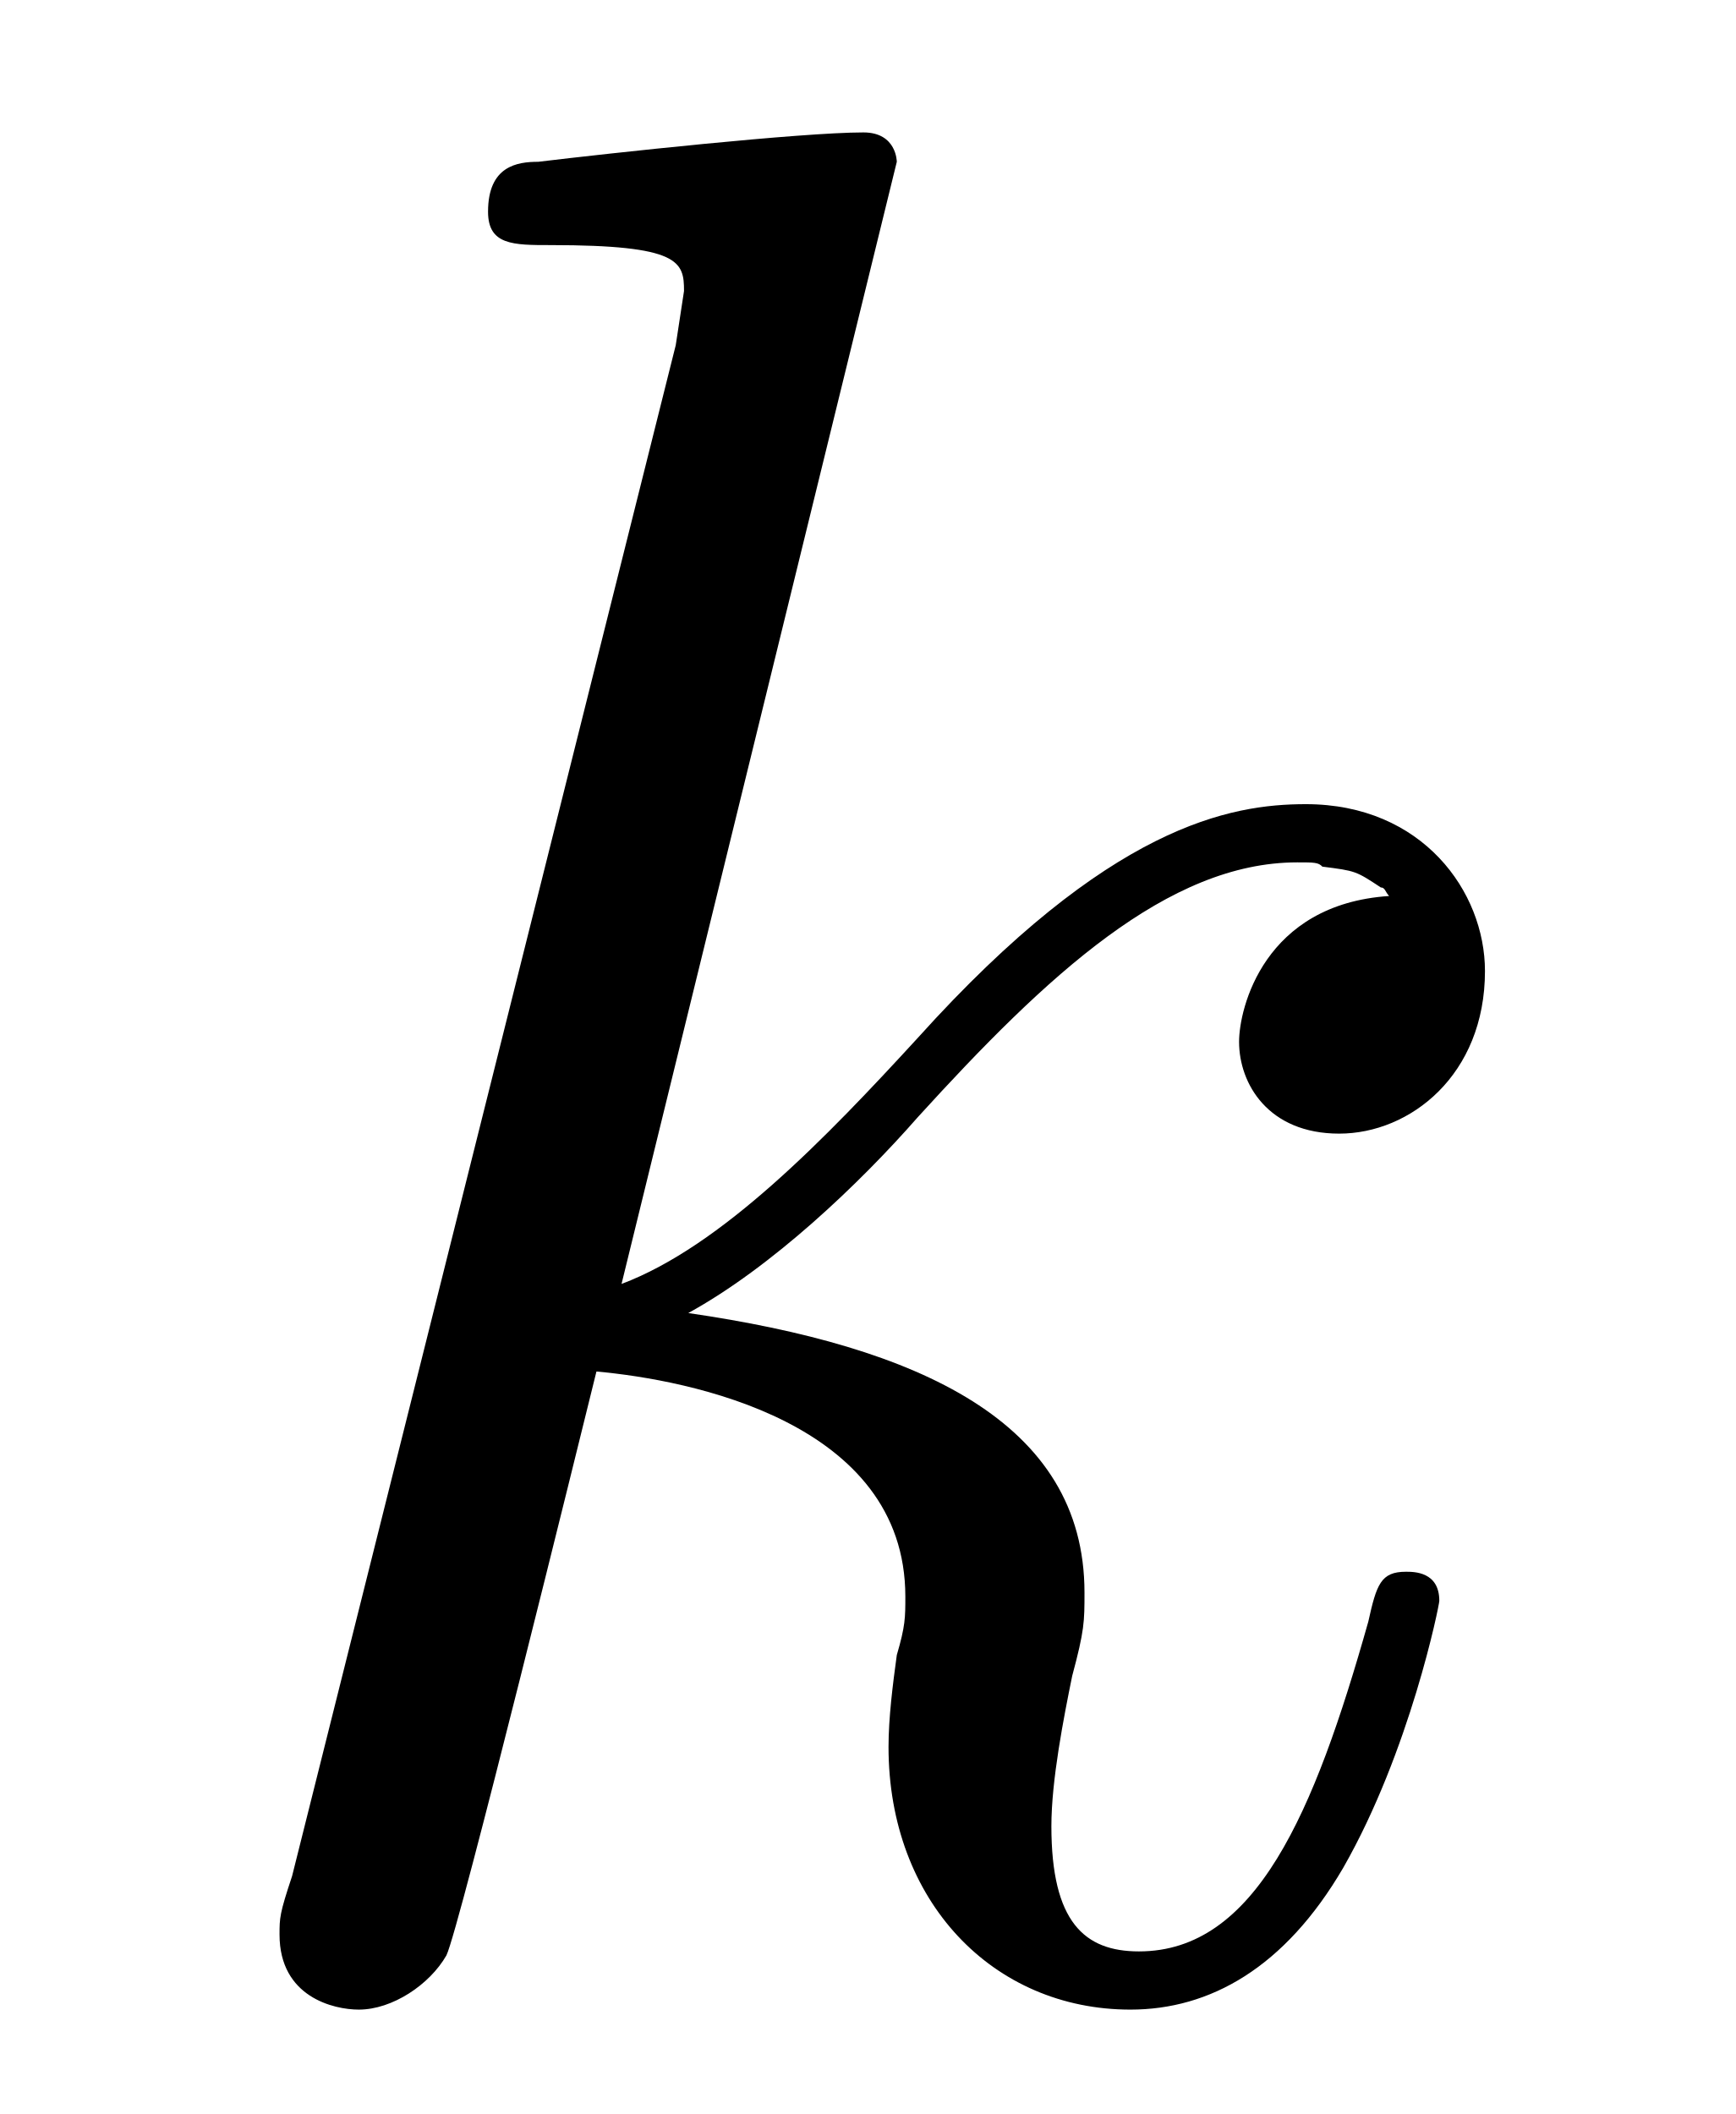
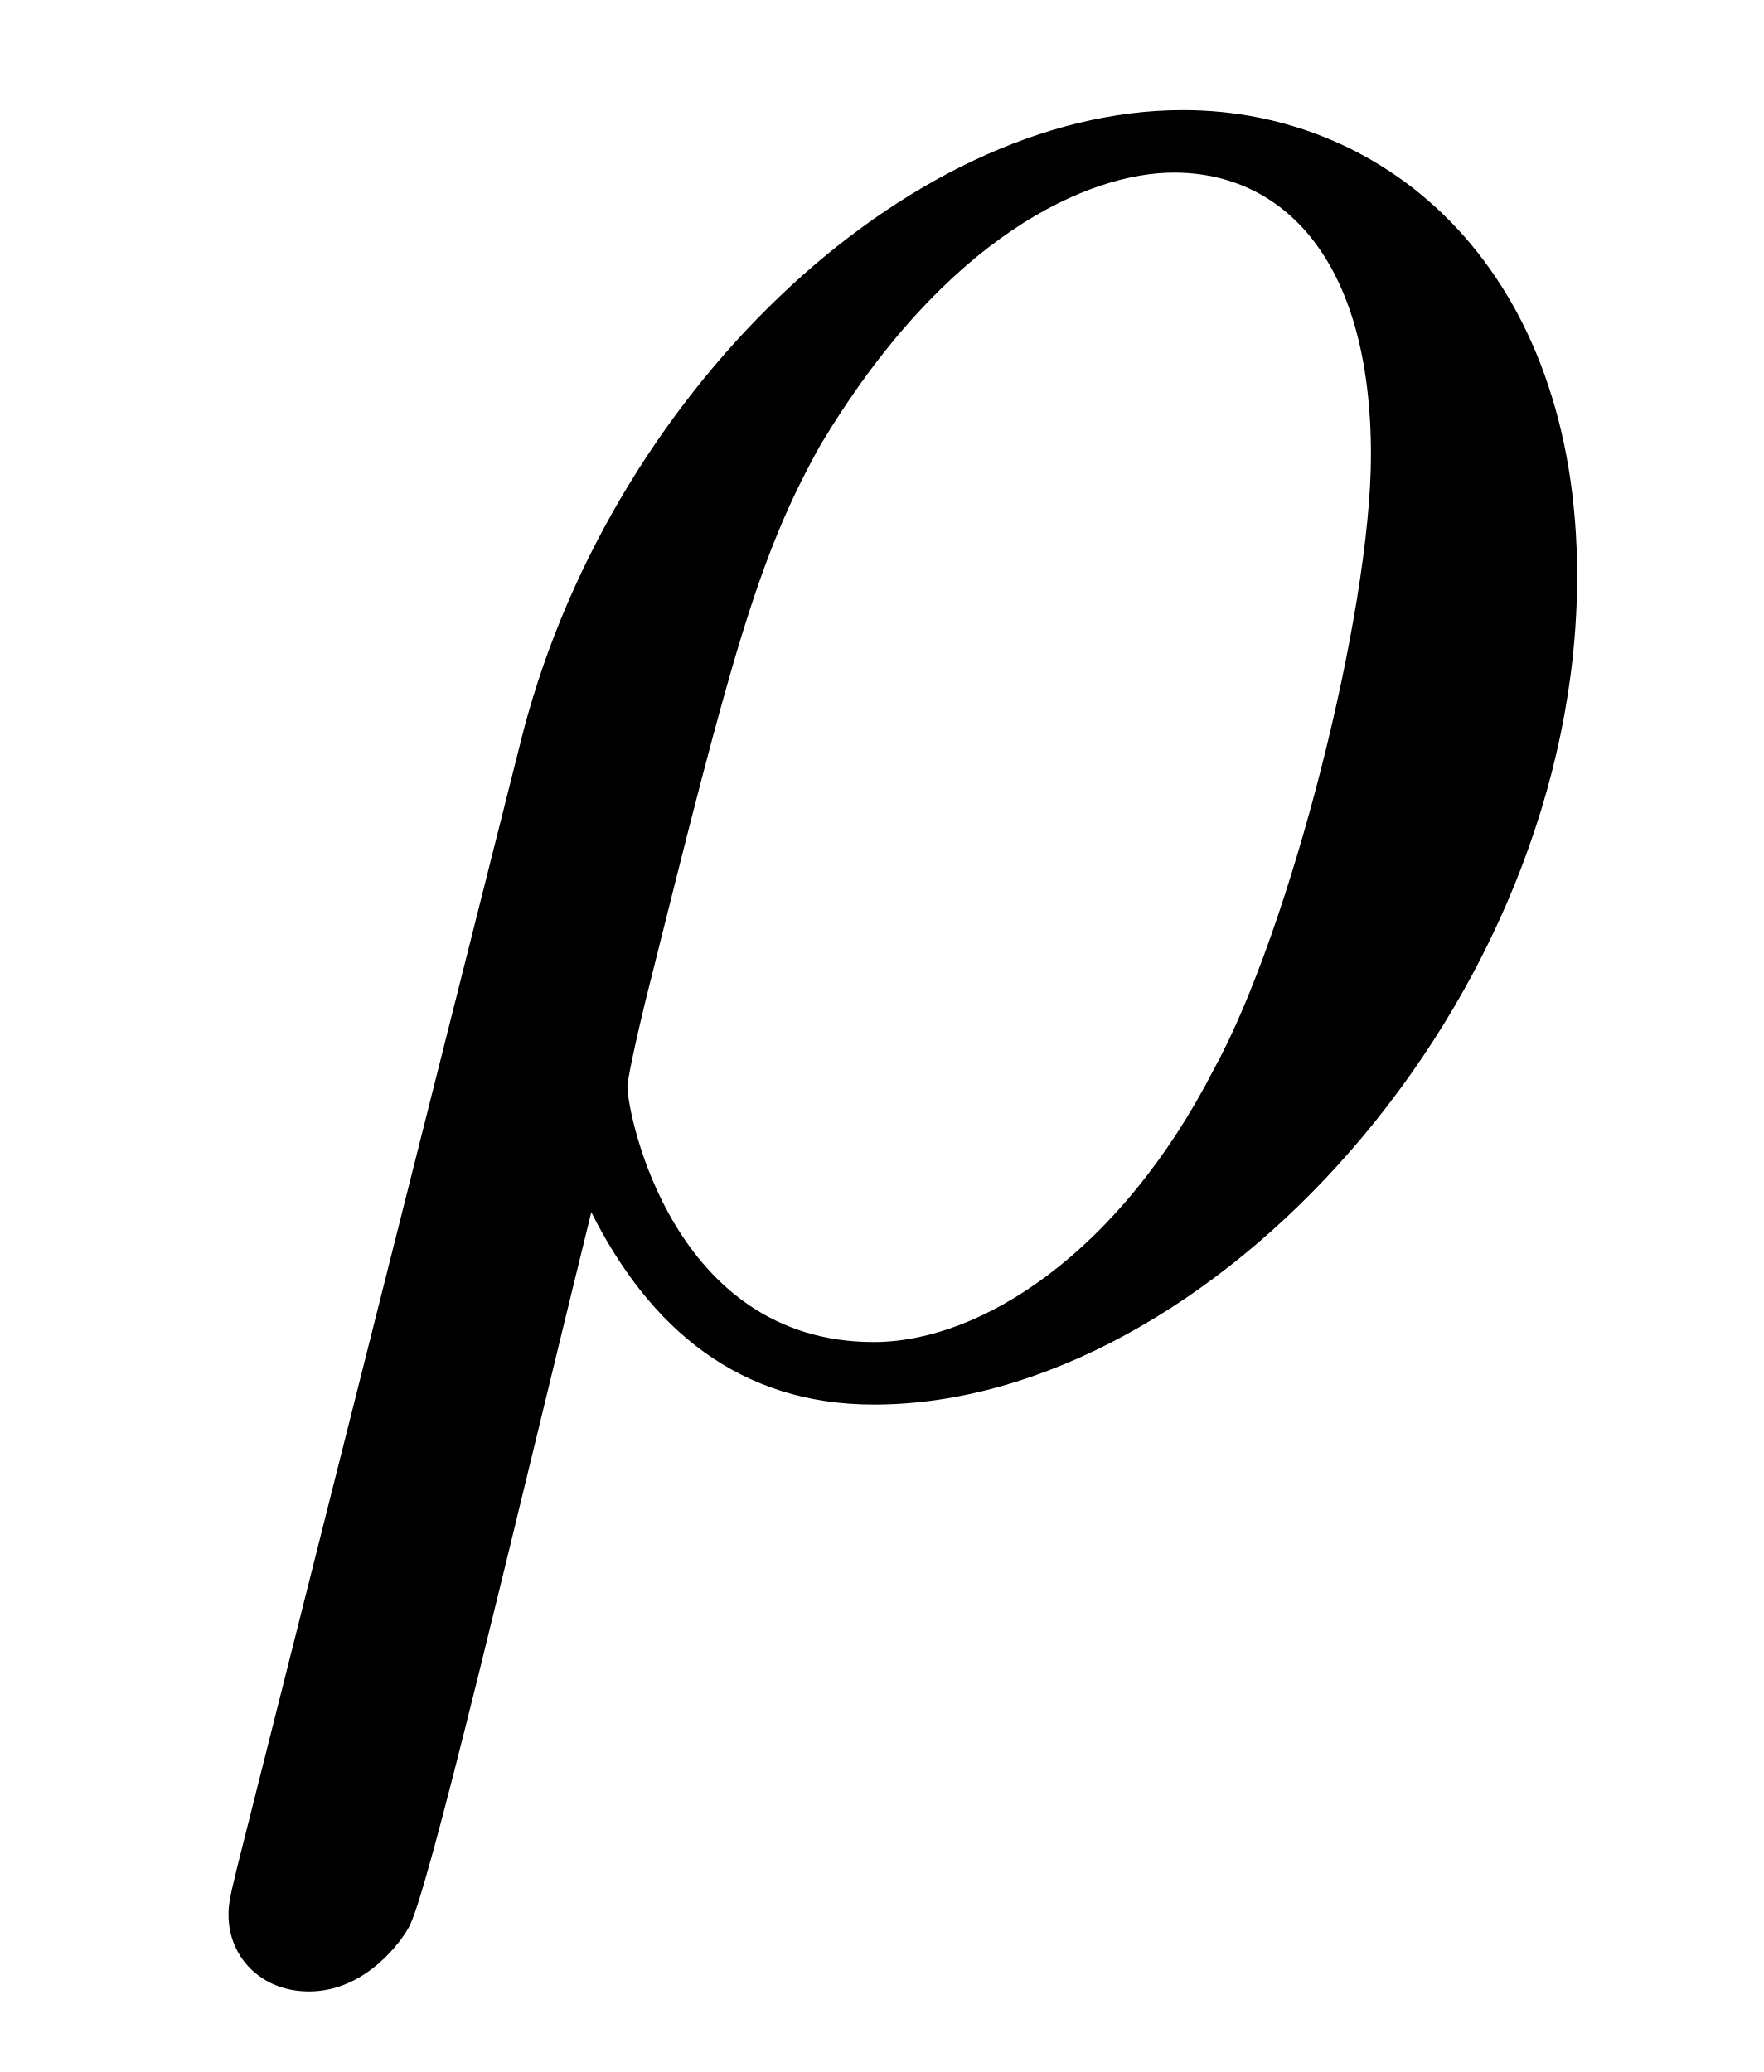
- <svg xmlns="http://www.w3.org/2000/svg" xmlns:xlink="http://www.w3.org/1999/xlink" viewBox="0 0 6.5 7.918">
+ <svg xmlns="http://www.w3.org/2000/svg" xmlns:xlink="http://www.w3.org/1999/xlink" viewBox="0 0 6.151 7.227">
  <defs>
    <g>
      <g id="glyph-0-0">
-         <path d="M 2.859 -6.812 C 2.859 -6.812 2.859 -6.922 2.734 -6.922 C 2.5 -6.922 1.781 -6.844 1.516 -6.812 C 1.438 -6.812 1.328 -6.797 1.328 -6.625 C 1.328 -6.5 1.422 -6.5 1.562 -6.5 C 2.047 -6.5 2.062 -6.438 2.062 -6.328 L 2.031 -6.125 L 0.594 -0.391 C 0.547 -0.25 0.547 -0.234 0.547 -0.172 C 0.547 0.062 0.75 0.109 0.844 0.109 C 0.969 0.109 1.109 0.016 1.172 -0.094 C 1.219 -0.188 1.672 -2.031 1.734 -2.281 C 2.078 -2.25 2.891 -2.094 2.891 -1.438 C 2.891 -1.359 2.891 -1.328 2.859 -1.219 C 2.844 -1.109 2.828 -0.984 2.828 -0.875 C 2.828 -0.297 3.219 0.109 3.734 0.109 C 4.031 0.109 4.312 -0.047 4.531 -0.422 C 4.781 -0.859 4.891 -1.406 4.891 -1.422 C 4.891 -1.531 4.797 -1.531 4.766 -1.531 C 4.672 -1.531 4.656 -1.484 4.625 -1.344 C 4.422 -0.625 4.203 -0.109 3.766 -0.109 C 3.562 -0.109 3.438 -0.219 3.438 -0.578 C 3.438 -0.75 3.484 -0.984 3.516 -1.141 C 3.562 -1.312 3.562 -1.344 3.562 -1.453 C 3.562 -2.094 2.938 -2.375 2.078 -2.5 C 2.391 -2.672 2.719 -2.984 2.938 -3.234 C 3.422 -3.766 3.875 -4.188 4.359 -4.188 C 4.422 -4.188 4.438 -4.188 4.453 -4.172 C 4.578 -4.156 4.578 -4.156 4.672 -4.094 C 4.688 -4.094 4.688 -4.078 4.703 -4.062 C 4.234 -4.031 4.141 -3.641 4.141 -3.516 C 4.141 -3.359 4.25 -3.172 4.516 -3.172 C 4.781 -3.172 5.062 -3.391 5.062 -3.781 C 5.062 -4.078 4.828 -4.406 4.391 -4.406 C 4.109 -4.406 3.656 -4.328 2.938 -3.531 C 2.594 -3.156 2.203 -2.75 1.828 -2.609 Z M 2.859 -6.812 " />
+         <path d="M 0.328 1.719 C 0.297 1.844 0.297 1.859 0.297 1.891 C 0.297 2.031 0.406 2.156 0.578 2.156 C 0.781 2.156 0.906 1.969 0.922 1.938 C 0.984 1.859 1.297 0.516 1.562 -0.562 C 1.766 -0.156 2.078 0.109 2.547 0.109 C 3.719 0.109 5 -1.297 5 -2.781 C 5 -3.844 4.344 -4.406 3.625 -4.406 C 2.656 -4.406 1.609 -3.406 1.312 -2.188 Z M 2.547 -0.109 C 1.844 -0.109 1.688 -0.906 1.688 -1 C 1.688 -1.031 1.734 -1.234 1.766 -1.359 C 2.047 -2.484 2.141 -2.844 2.359 -3.234 C 2.797 -3.969 3.297 -4.188 3.594 -4.188 C 3.969 -4.188 4.281 -3.891 4.281 -3.203 C 4.281 -2.656 4 -1.547 3.734 -1.062 C 3.406 -0.422 2.922 -0.109 2.547 -0.109 Z M 2.547 -0.109 " />
      </g>
    </g>
-     <clipPath id="clip-0">
-       <path clip-rule="nonzero" d="M 1 0 L 6 0 L 6 7.918 L 1 7.918 Z M 1 0 " />
-     </clipPath>
  </defs>
-   <g clip-path="url(#clip-0)">
-     <g fill="rgb(0%, 0%, 0%)" fill-opacity="1">
-       <use xlink:href="#glyph-0-0" x="0.5" y="7.418" />
-     </g>
+   <g fill="rgb(0%, 0%, 0%)" fill-opacity="1">
+     <use xlink:href="#glyph-0-0" x="0.5" y="4.79" />
  </g>
</svg>
